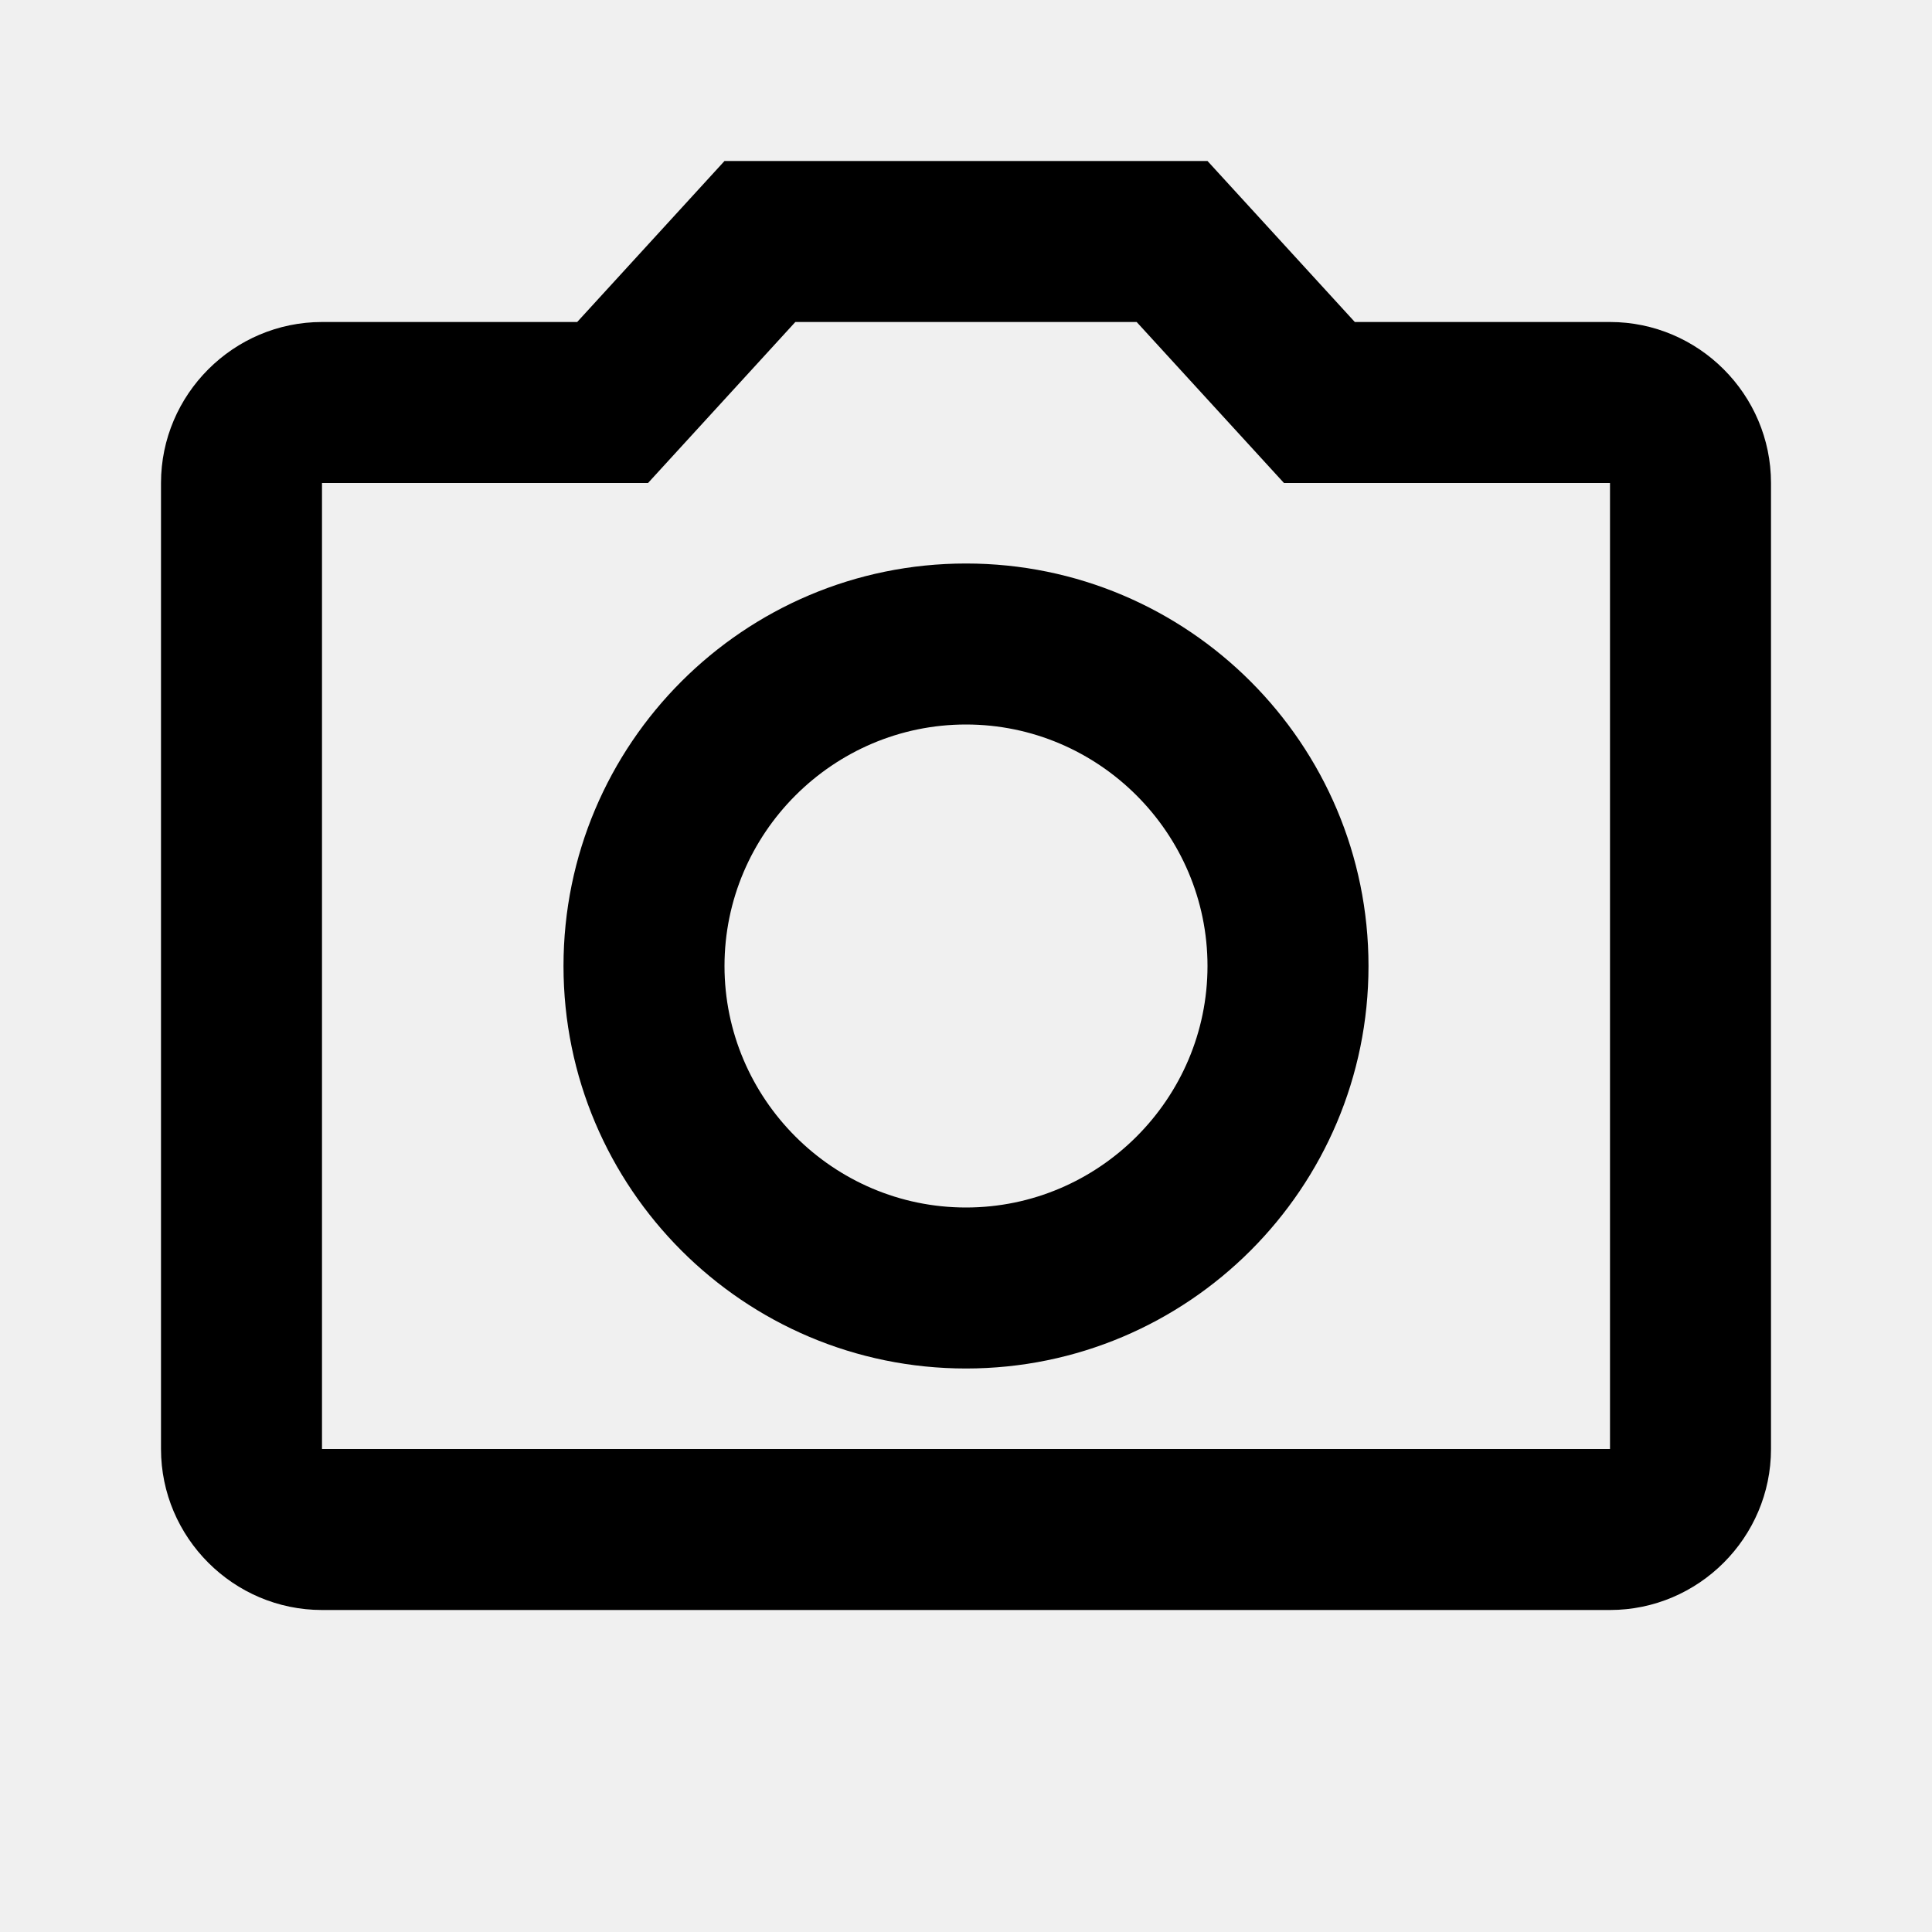
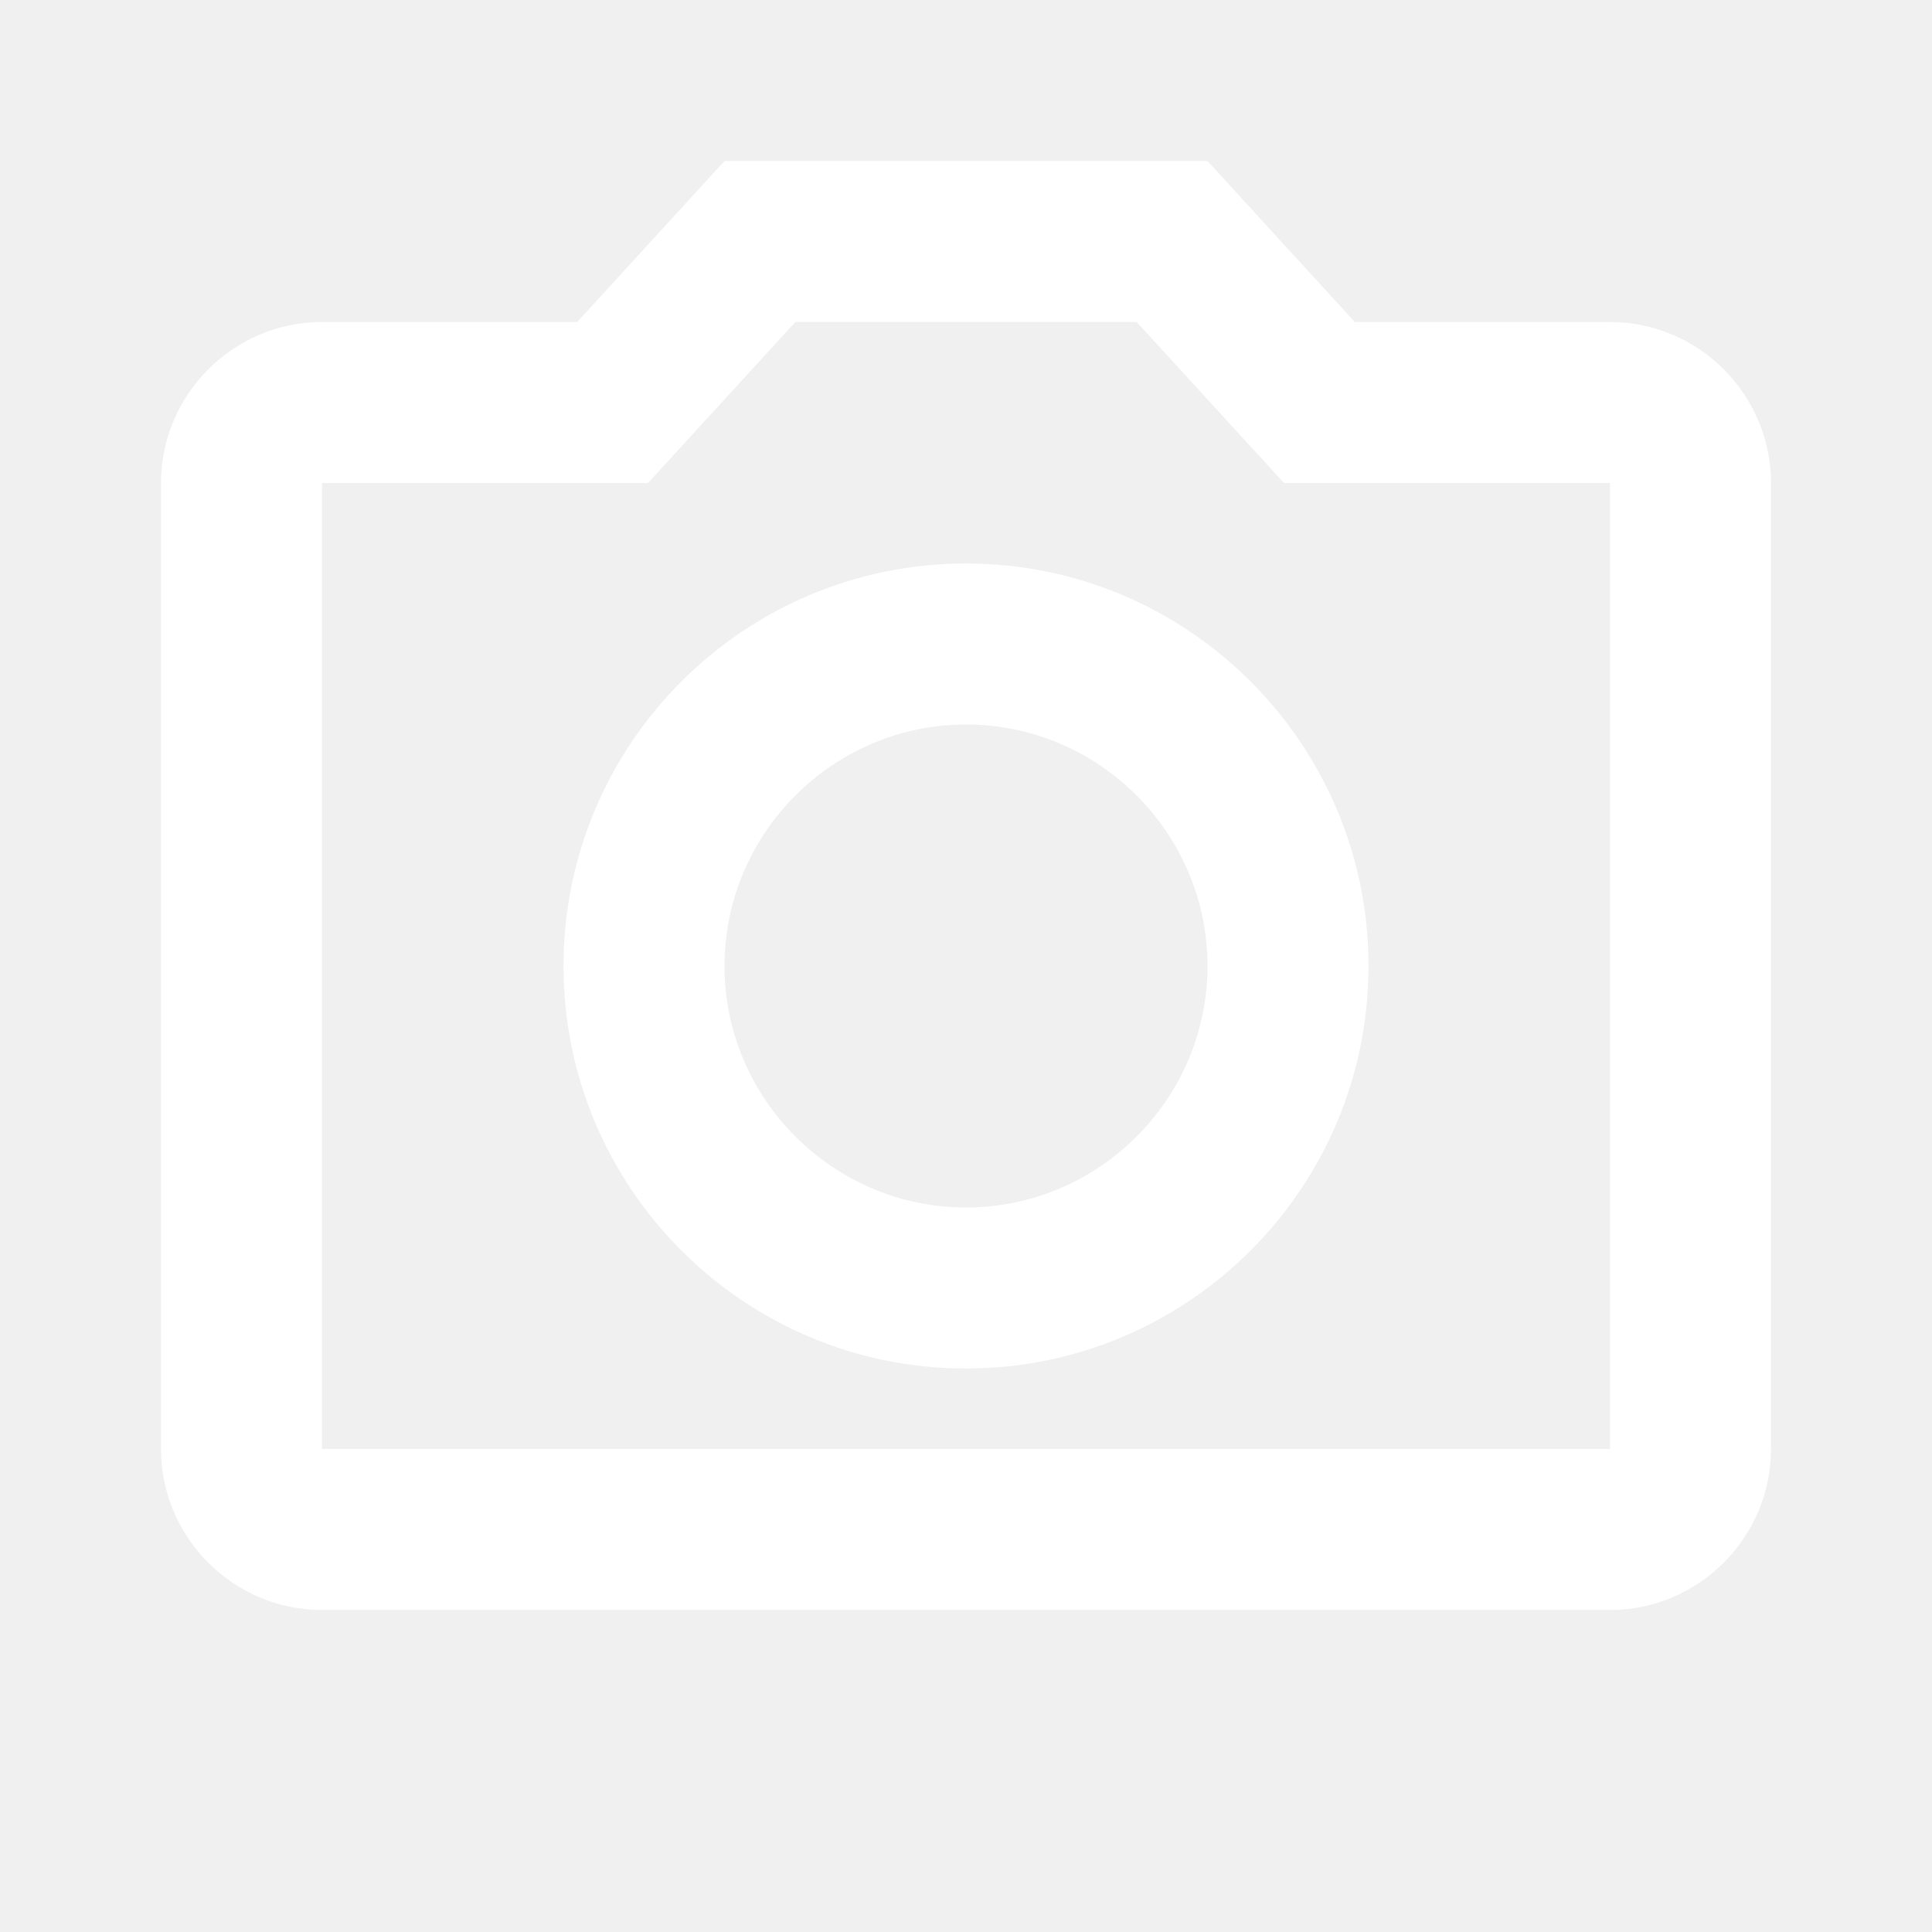
<svg xmlns="http://www.w3.org/2000/svg" width="24" height="24" viewBox="0 0 24 24">
  <path fill="none" d="M0 0h24v24H0V0z" />
-   <path d="M14.12 4l1.83 2H20v12H4V6h4.05l1.83-2h4.24M15 2H9L7.17 4H4c-1.1 0-2 .9-2 2v12c0 1.1.9 2 2 2h16c1.1 0 2-.9 2-2V6c0-1.1-.9-2-2-2h-3.17L15 2zm-3 7c1.65 0 3 1.35 3 3s-1.35 3-3 3-3-1.35-3-3 1.35-3 3-3m0-2c-2.76 0-5 2.24-5 5s2.24 5 5 5 5-2.24 5-5-2.24-5-5-5z" />
+   <path fill="white" d="M14.12 4l1.83 2H20v12H4V6h4.05l1.83-2h4.24M15 2H9L7.17 4H4c-1.1 0-2 .9-2 2v12c0 1.1.9 2 2 2h16c1.1 0 2-.9 2-2V6c0-1.1-.9-2-2-2h-3.17L15 2zm-3 7c1.65 0 3 1.35 3 3s-1.35 3-3 3-3-1.35-3-3 1.35-3 3-3m0-2c-2.76 0-5 2.24-5 5s2.24 5 5 5 5-2.24 5-5-2.24-5-5-5z" />
</svg>
